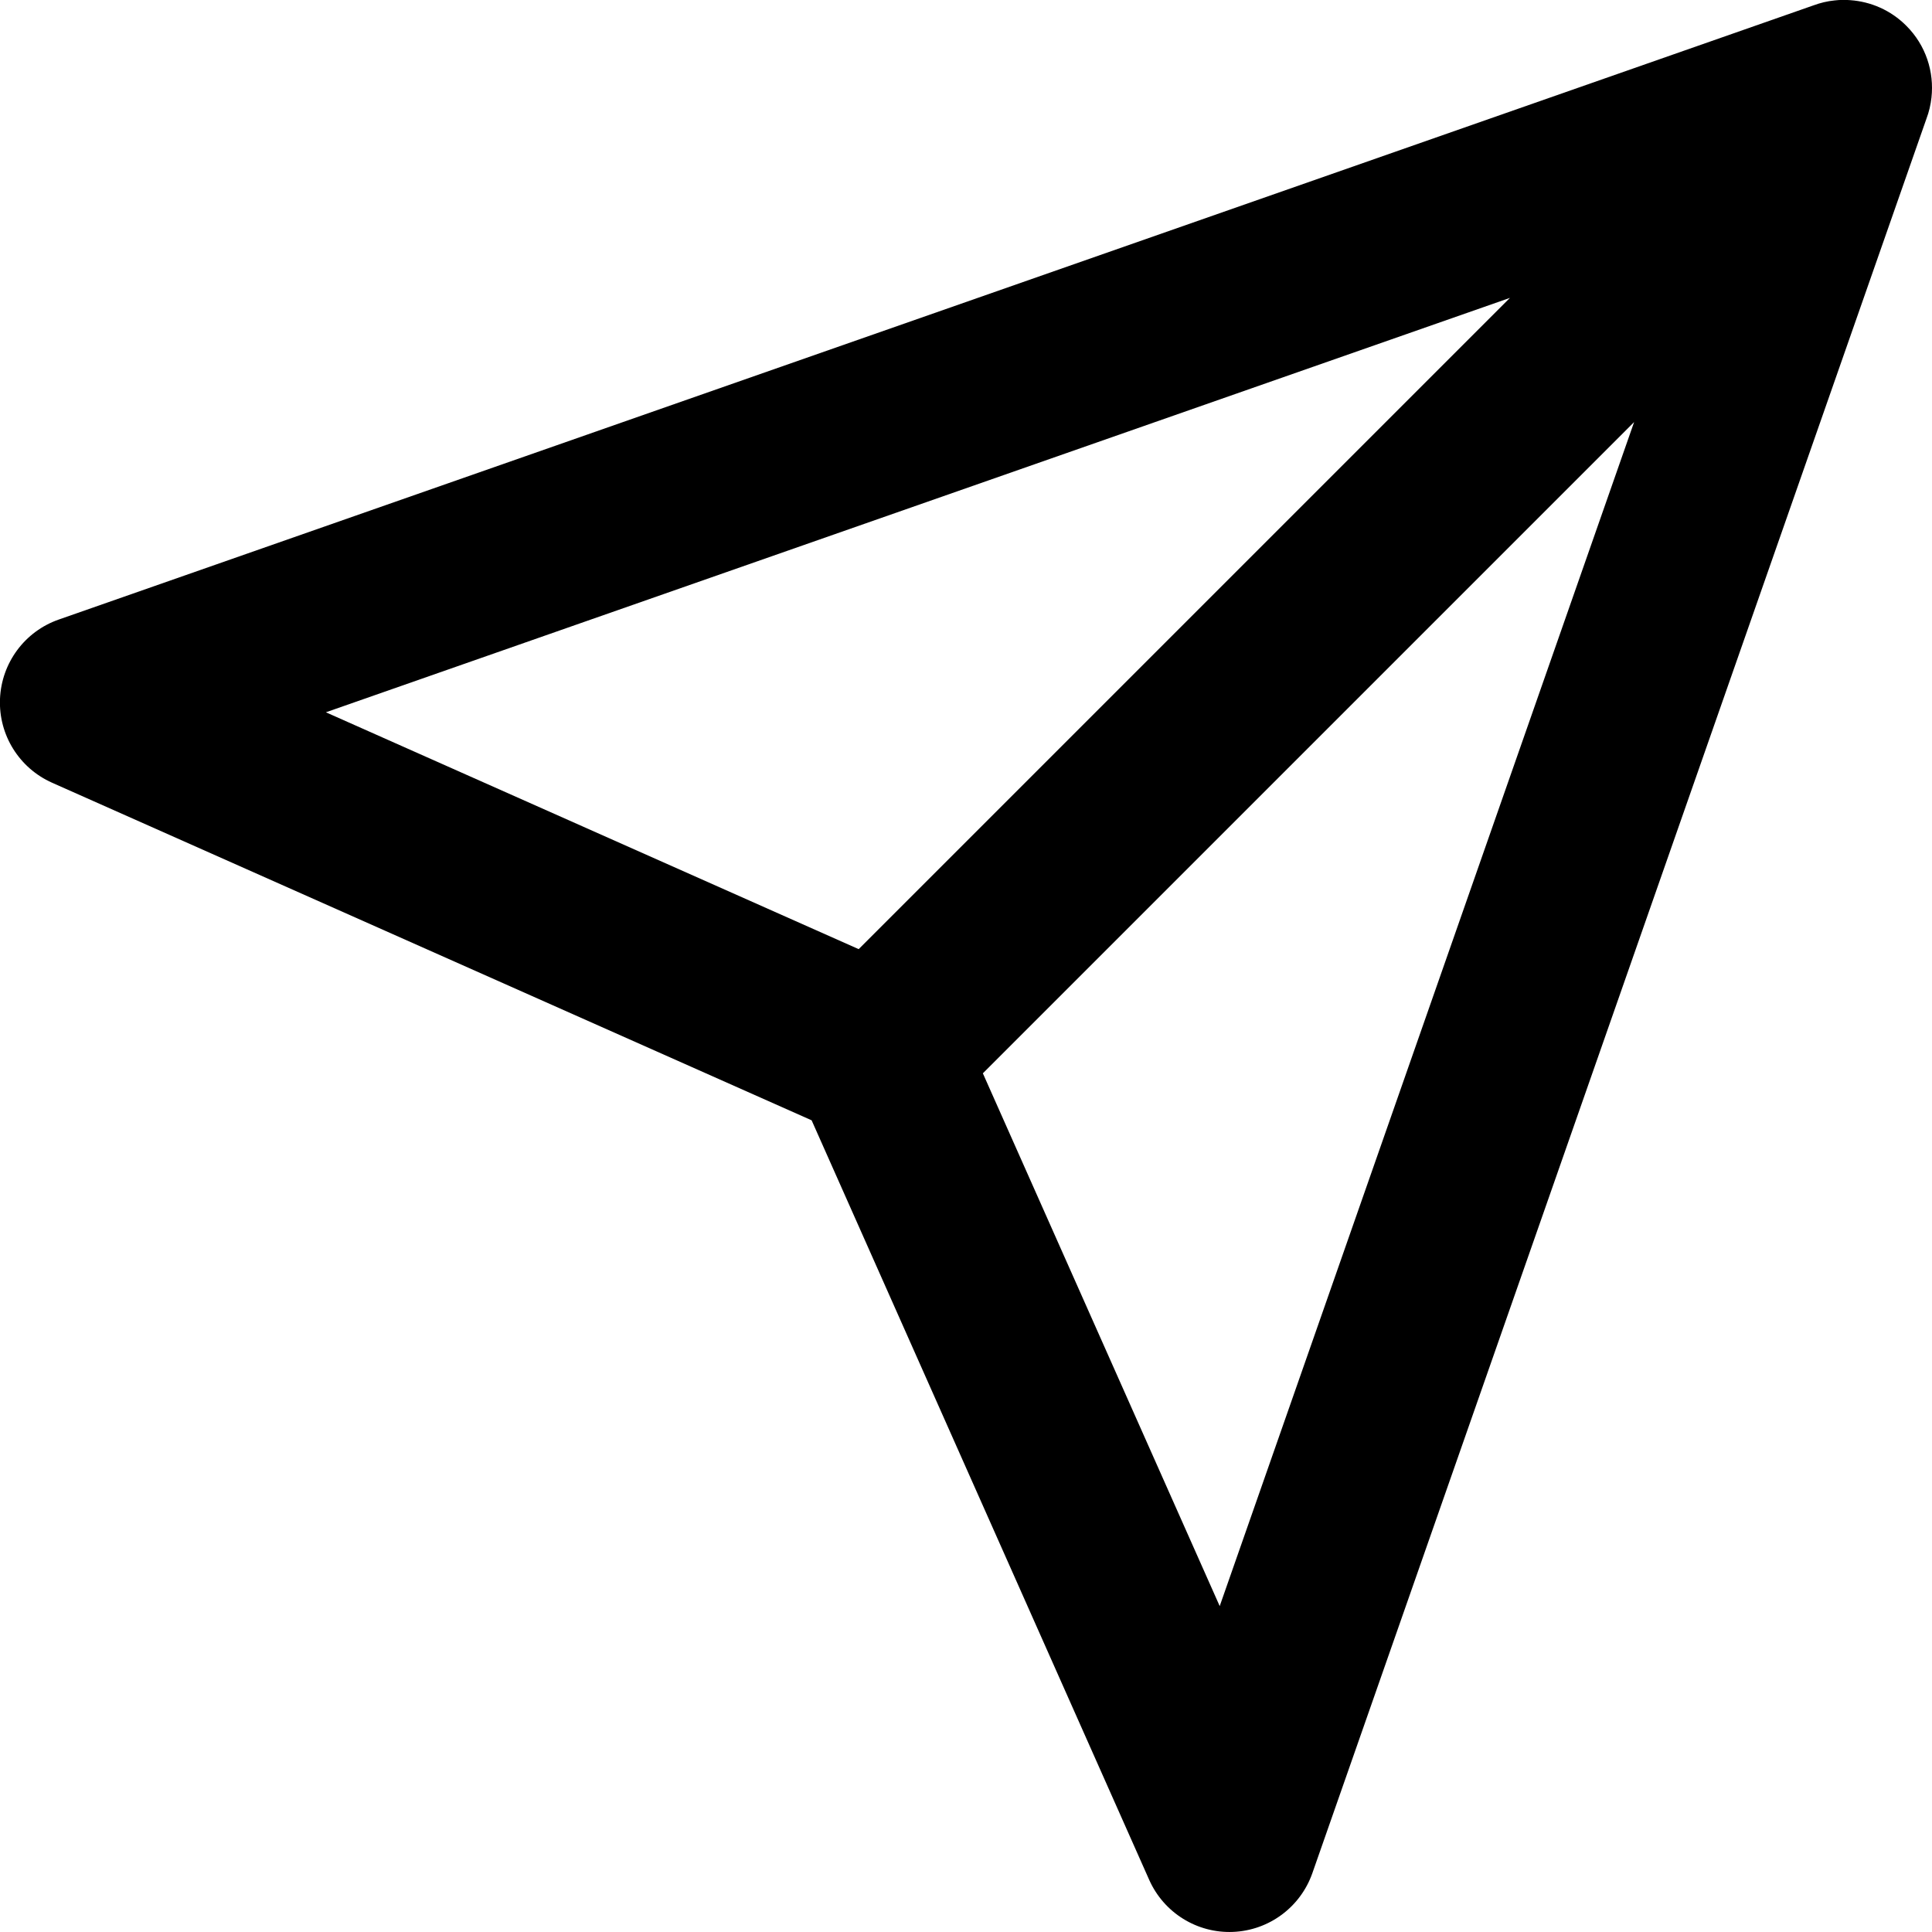
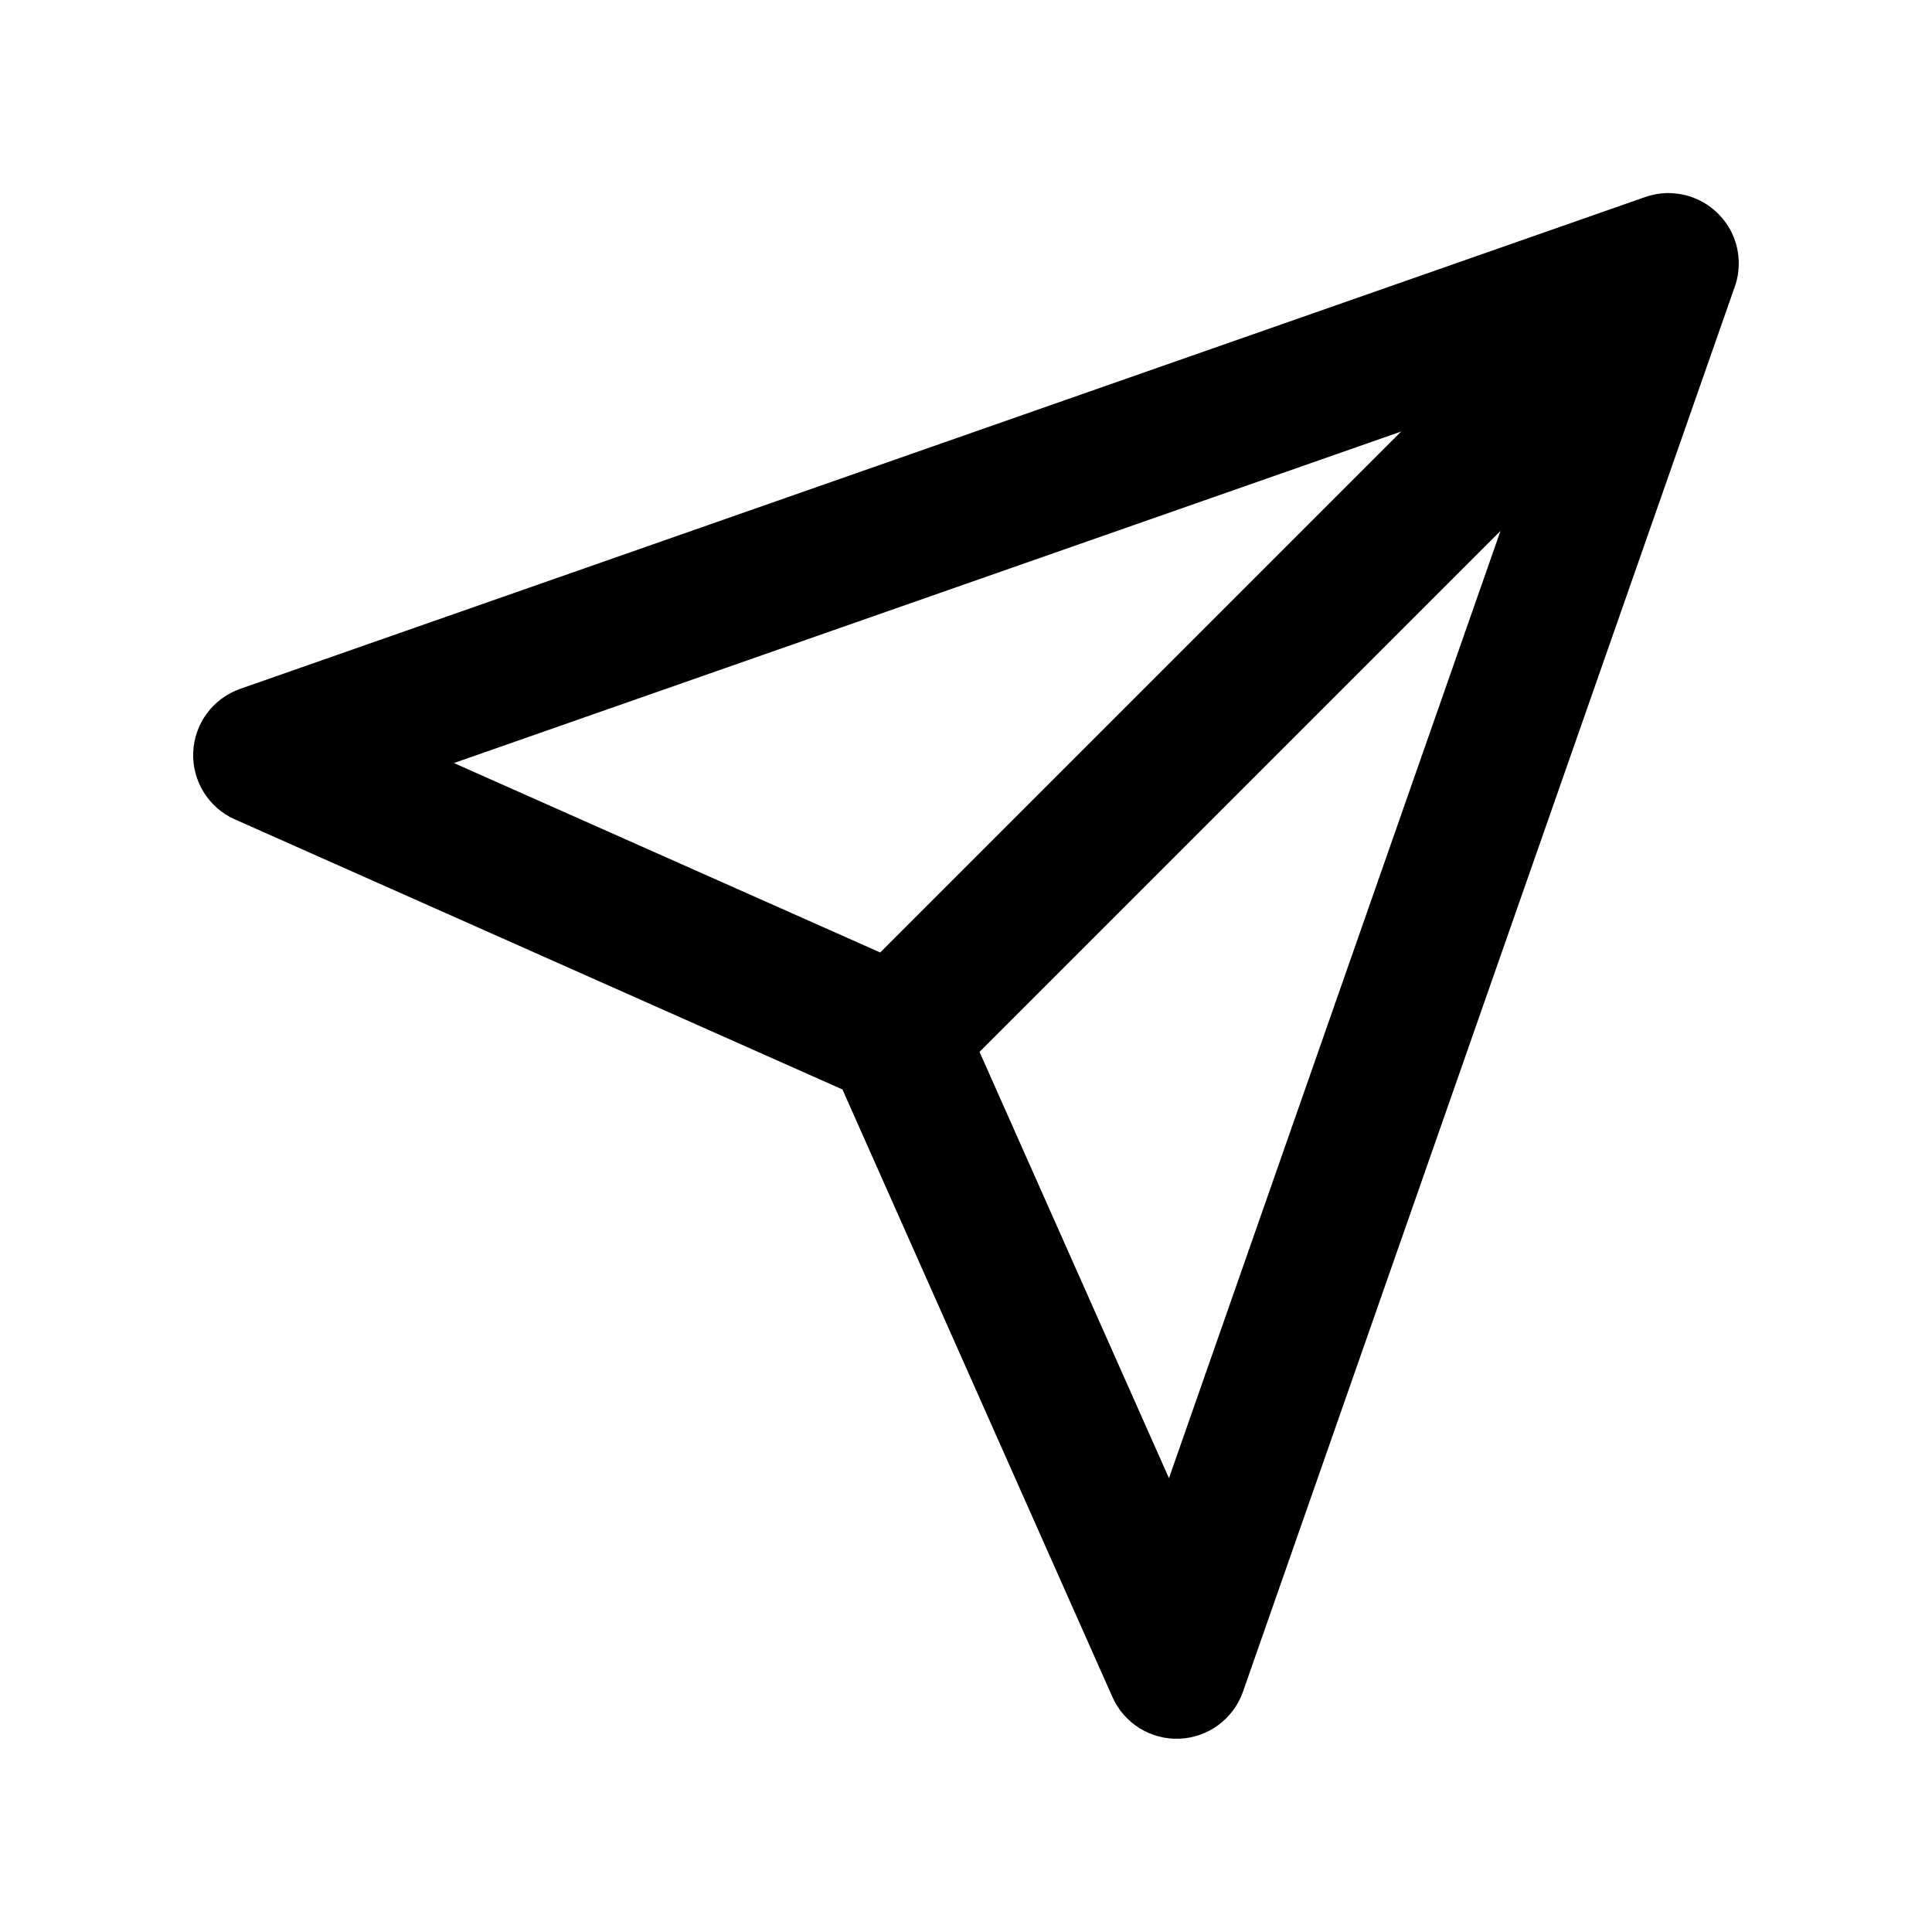
- <svg xmlns="http://www.w3.org/2000/svg" height="22" viewBox="0 0 22 22" width="22">
-   <path clip-rule="evenodd" d="m21.707.293c.224.223.319.526.287.818-.009.082-.028.163-.057.24l-6.993 19.979c-.136.387-.493.652-.903.669-.41.017-.788-.218-.955-.593l-3.844-8.649-8.649-3.844c-.375-.167-.61-.545-.593-.955.017-.41.282-.768.669-.903l19.979-6.993c.078-.029.16-.049.242-.057.06-.007.121-.008.181-.003.232.017.458.113.635.29zm-4.513 3.099-13.483 4.719 6.067 2.697zm-6.002 8.83 7.416-7.416-4.719 13.483z" fill-rule="evenodd" />
+ <svg xmlns="http://www.w3.org/2000/svg" height="20" viewBox="0 0 20 20" width="20">
+   <path clip-rule="evenodd" d="m17.787 2.213c.163.163.232.383.208.595-.006.059-.02.118-.042.175l-5.086 14.53c-.099.281-.359.474-.657.486-.298.012-.573-.159-.694-.431l-2.795-6.29-6.29-2.796c-.272-.121-.443-.396-.431-.694.012-.298.205-.558.486-.657l14.53-5.086c.057-.021.116-.035.176-.042.044-.005.088-.006.132-.002.168.012.333.082.462.211zm-3.282 2.254-9.806 3.432 4.413 1.961zm-4.365 6.422 5.393-5.393-3.432 9.806z" fill-rule="evenodd" />
</svg>
